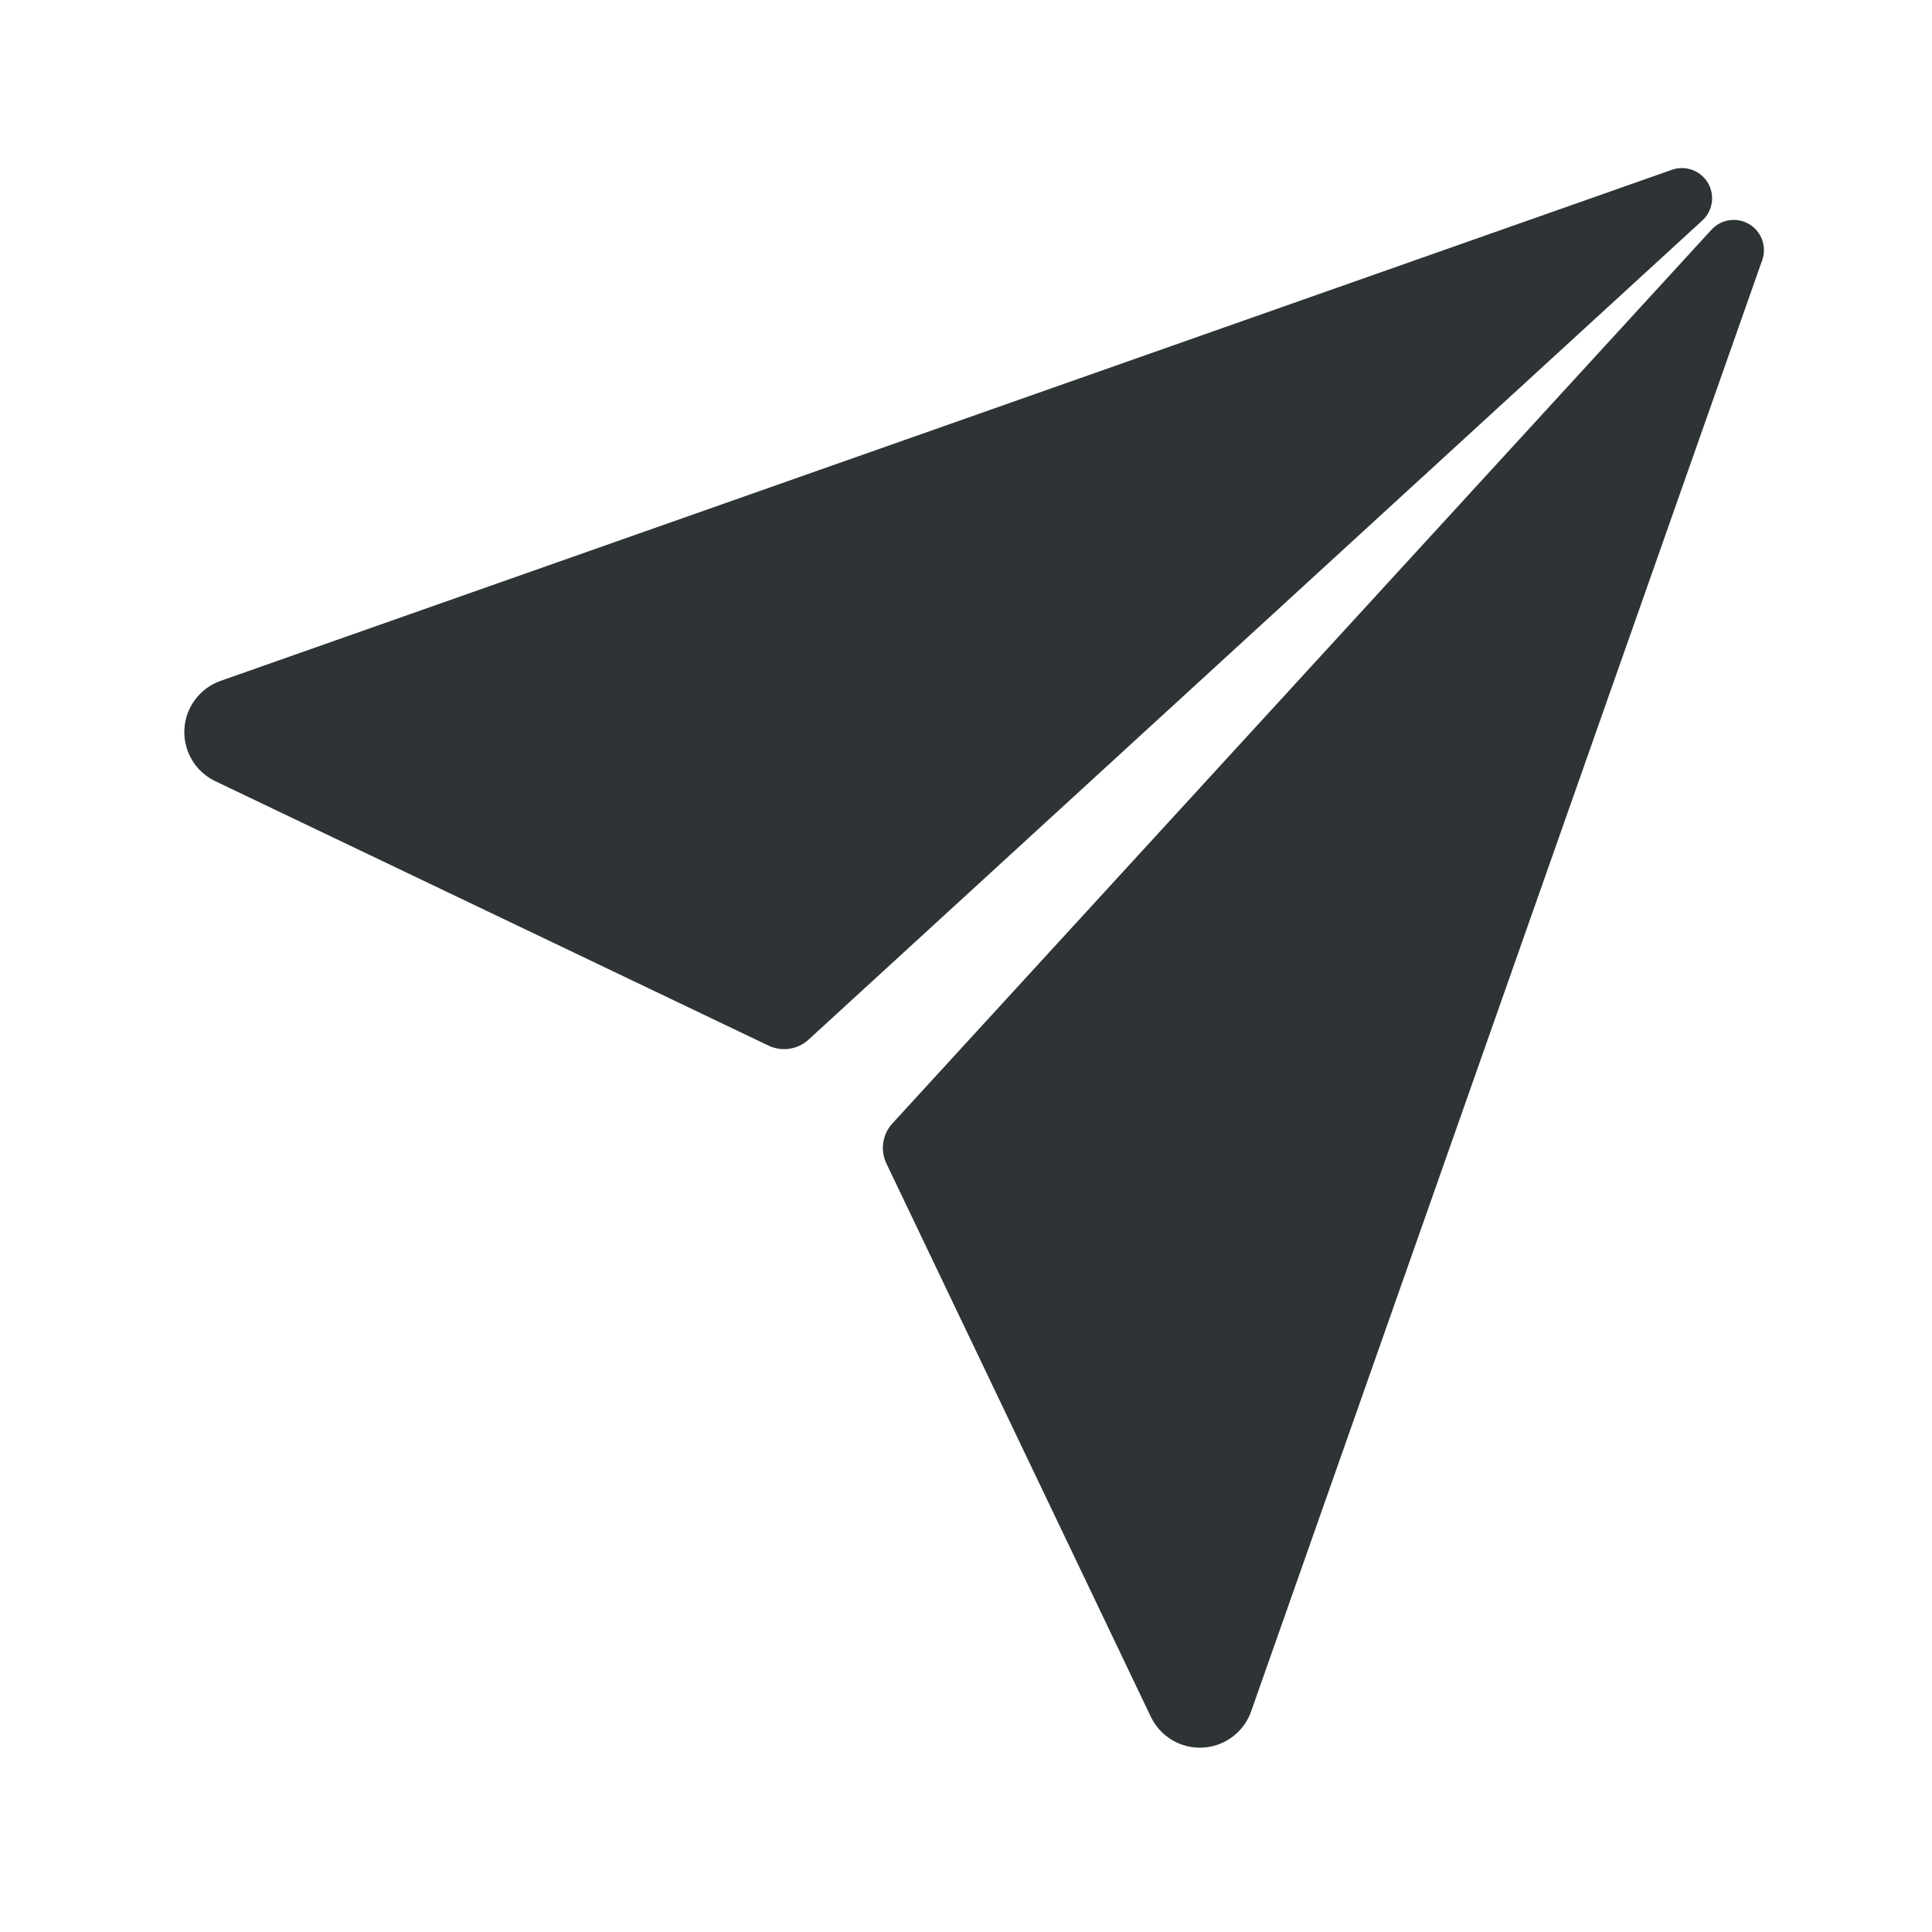
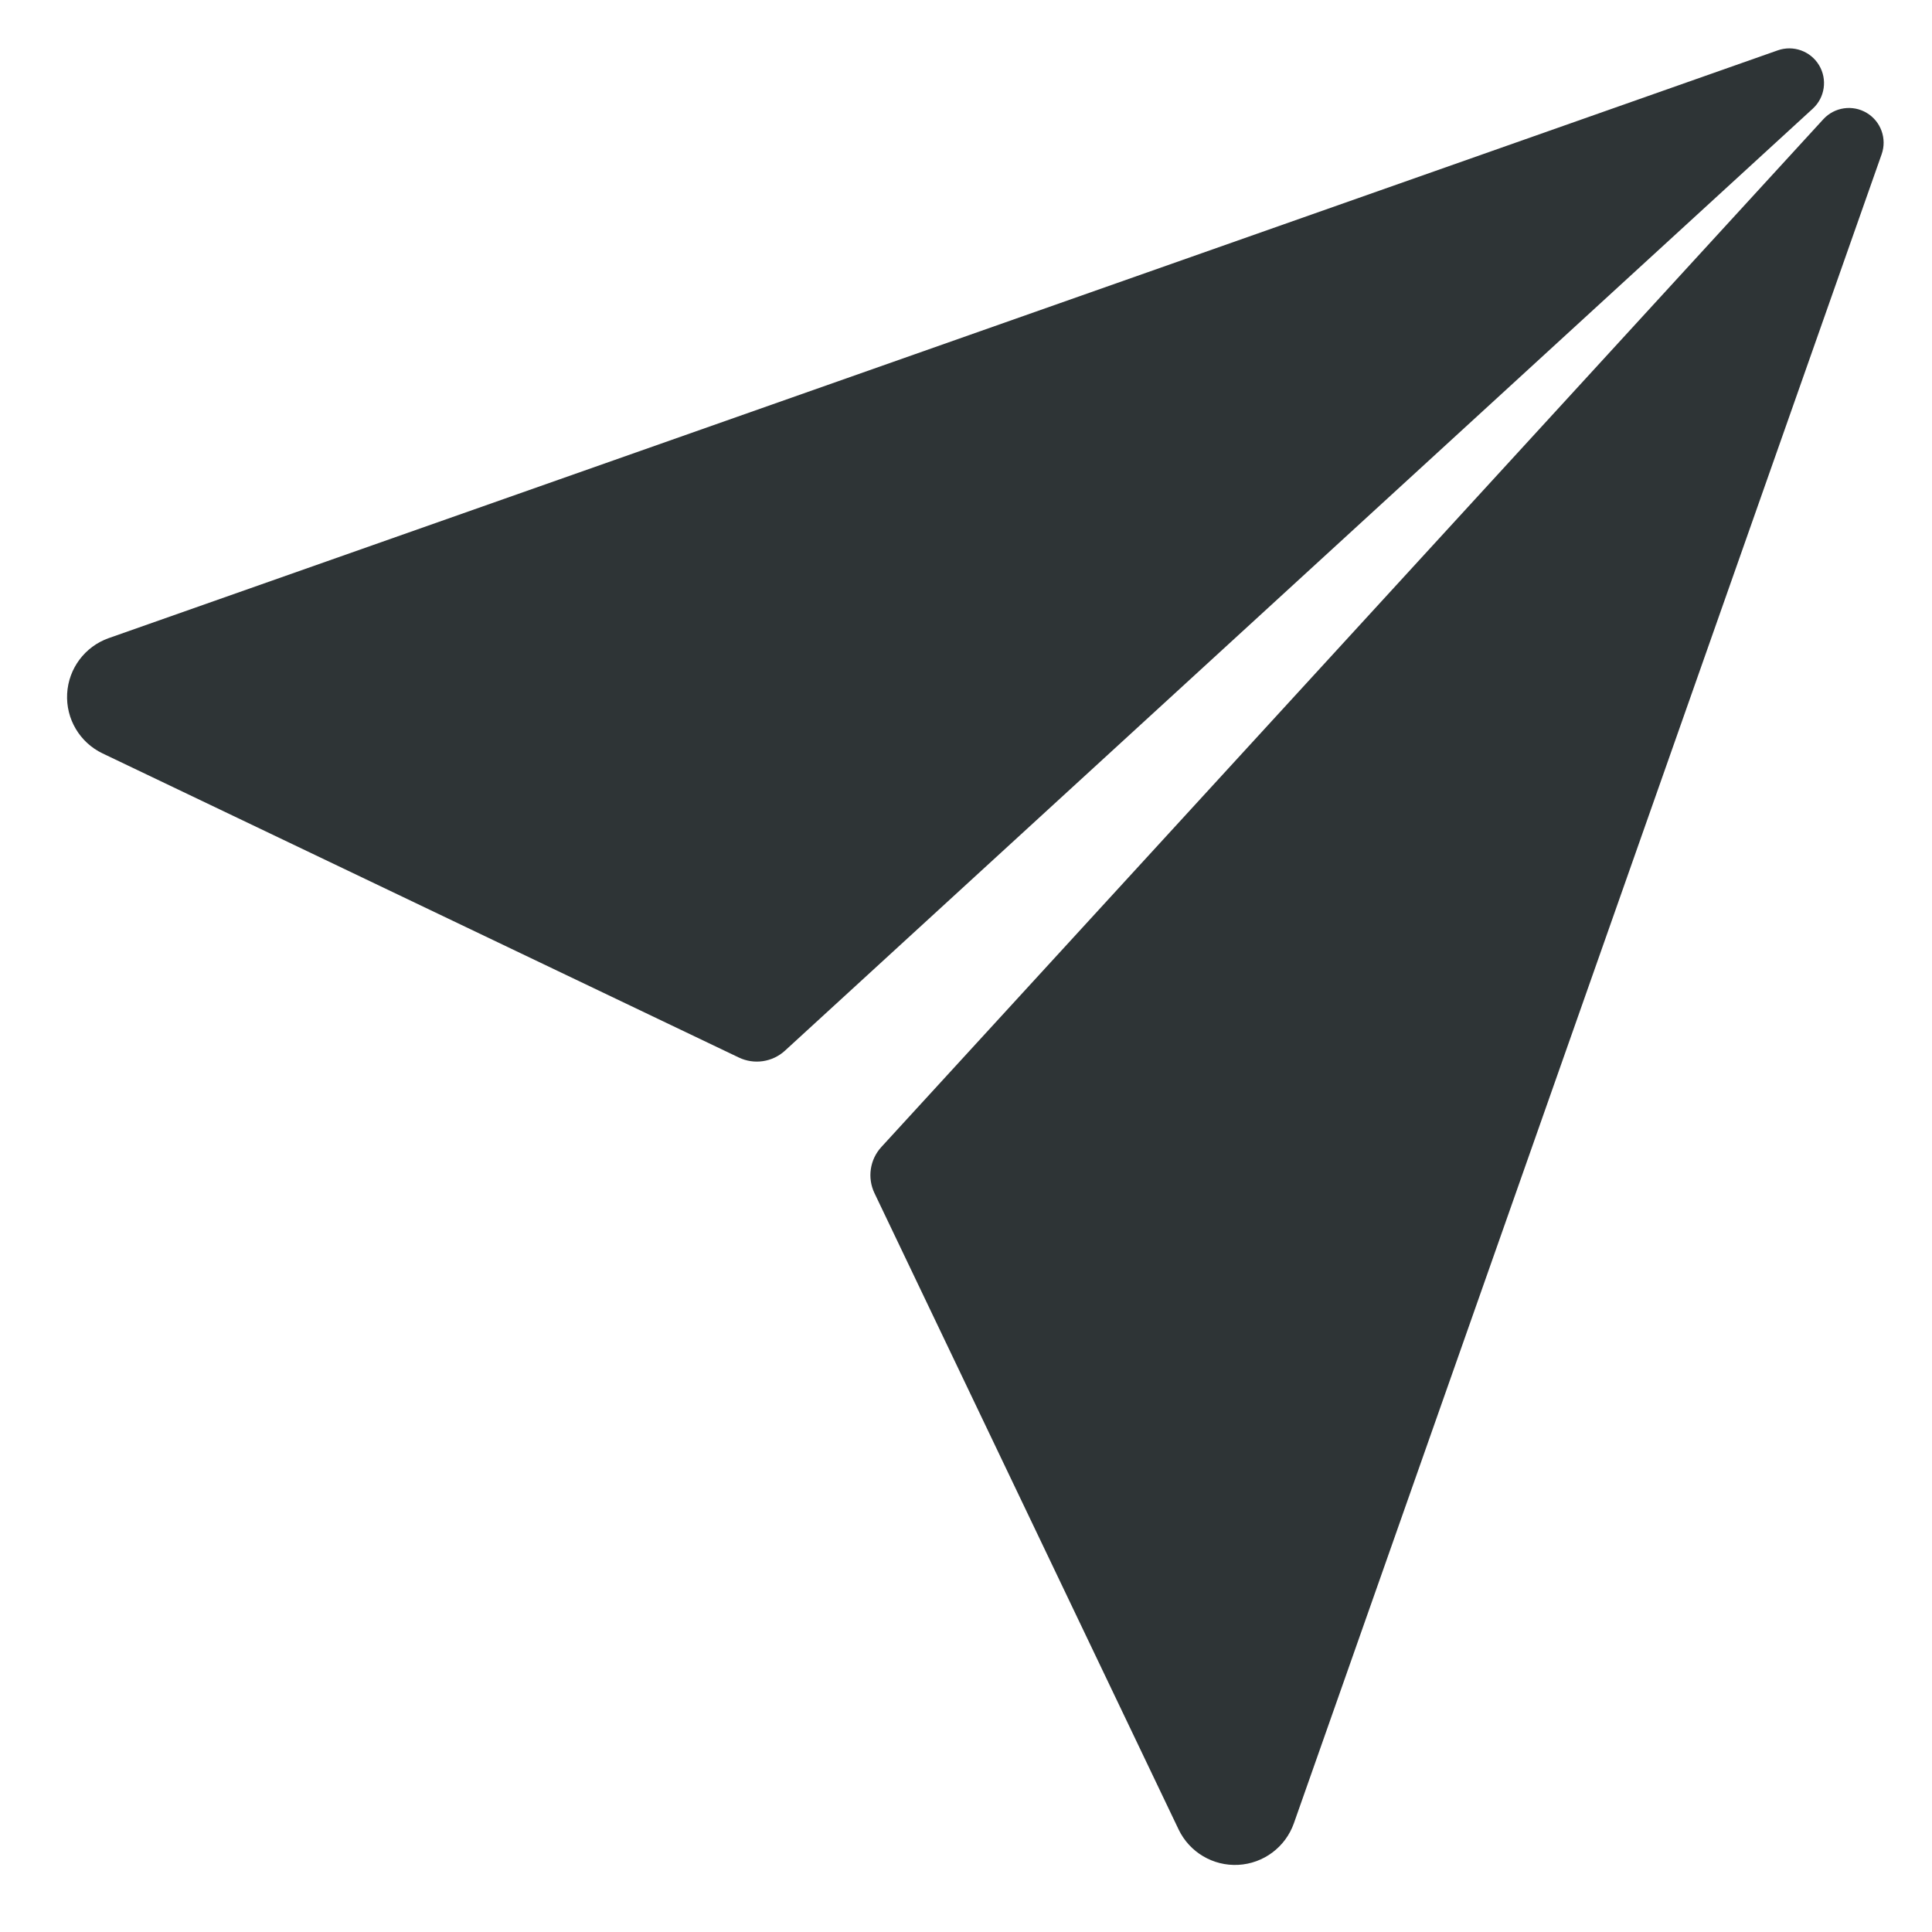
<svg xmlns="http://www.w3.org/2000/svg" height="16px" viewBox="0 0 16 16" width="16px">
-   <path d="M 13.846 1.406 L 1.826 5.639 A 0.45 0.45 0 0 0 1.782 6.469 L 6.364 8.659 A 0.3 0.3 0 0 0 6.696 8.610 L 14.098 1.826 A 0.25 0.25 0 0 0 13.846 1.406 Z M 14.174 1.902 L 7.390 9.304 A 0.3 0.3 0 0 0 7.341 9.636 L 9.531 14.218 A 0.45 0.45 0 0 0 10.361 14.174 L 14.594 2.154 A 0.25 0.25 0 0 0 14.174 1.902 Z" fill="#2e3436" />
+   <path transform="matrix(1.15 0 0 1.15 -1.2 -1.2)" d="M 13.846 1.406 L 1.826 5.639 A 0.45 0.45 0 0 0 1.782 6.469 L 6.364 8.659 A 0.3 0.3 0 0 0 6.696 8.610 L 14.098 1.826 A 0.25 0.25 0 0 0 13.846 1.406 Z M 14.174 1.902 L 7.390 9.304 A 0.3 0.3 0 0 0 7.341 9.636 L 9.531 14.218 A 0.45 0.45 0 0 0 10.361 14.174 L 14.594 2.154 A 0.25 0.25 0 0 0 14.174 1.902 Z" fill="#2e3436" />
</svg>
